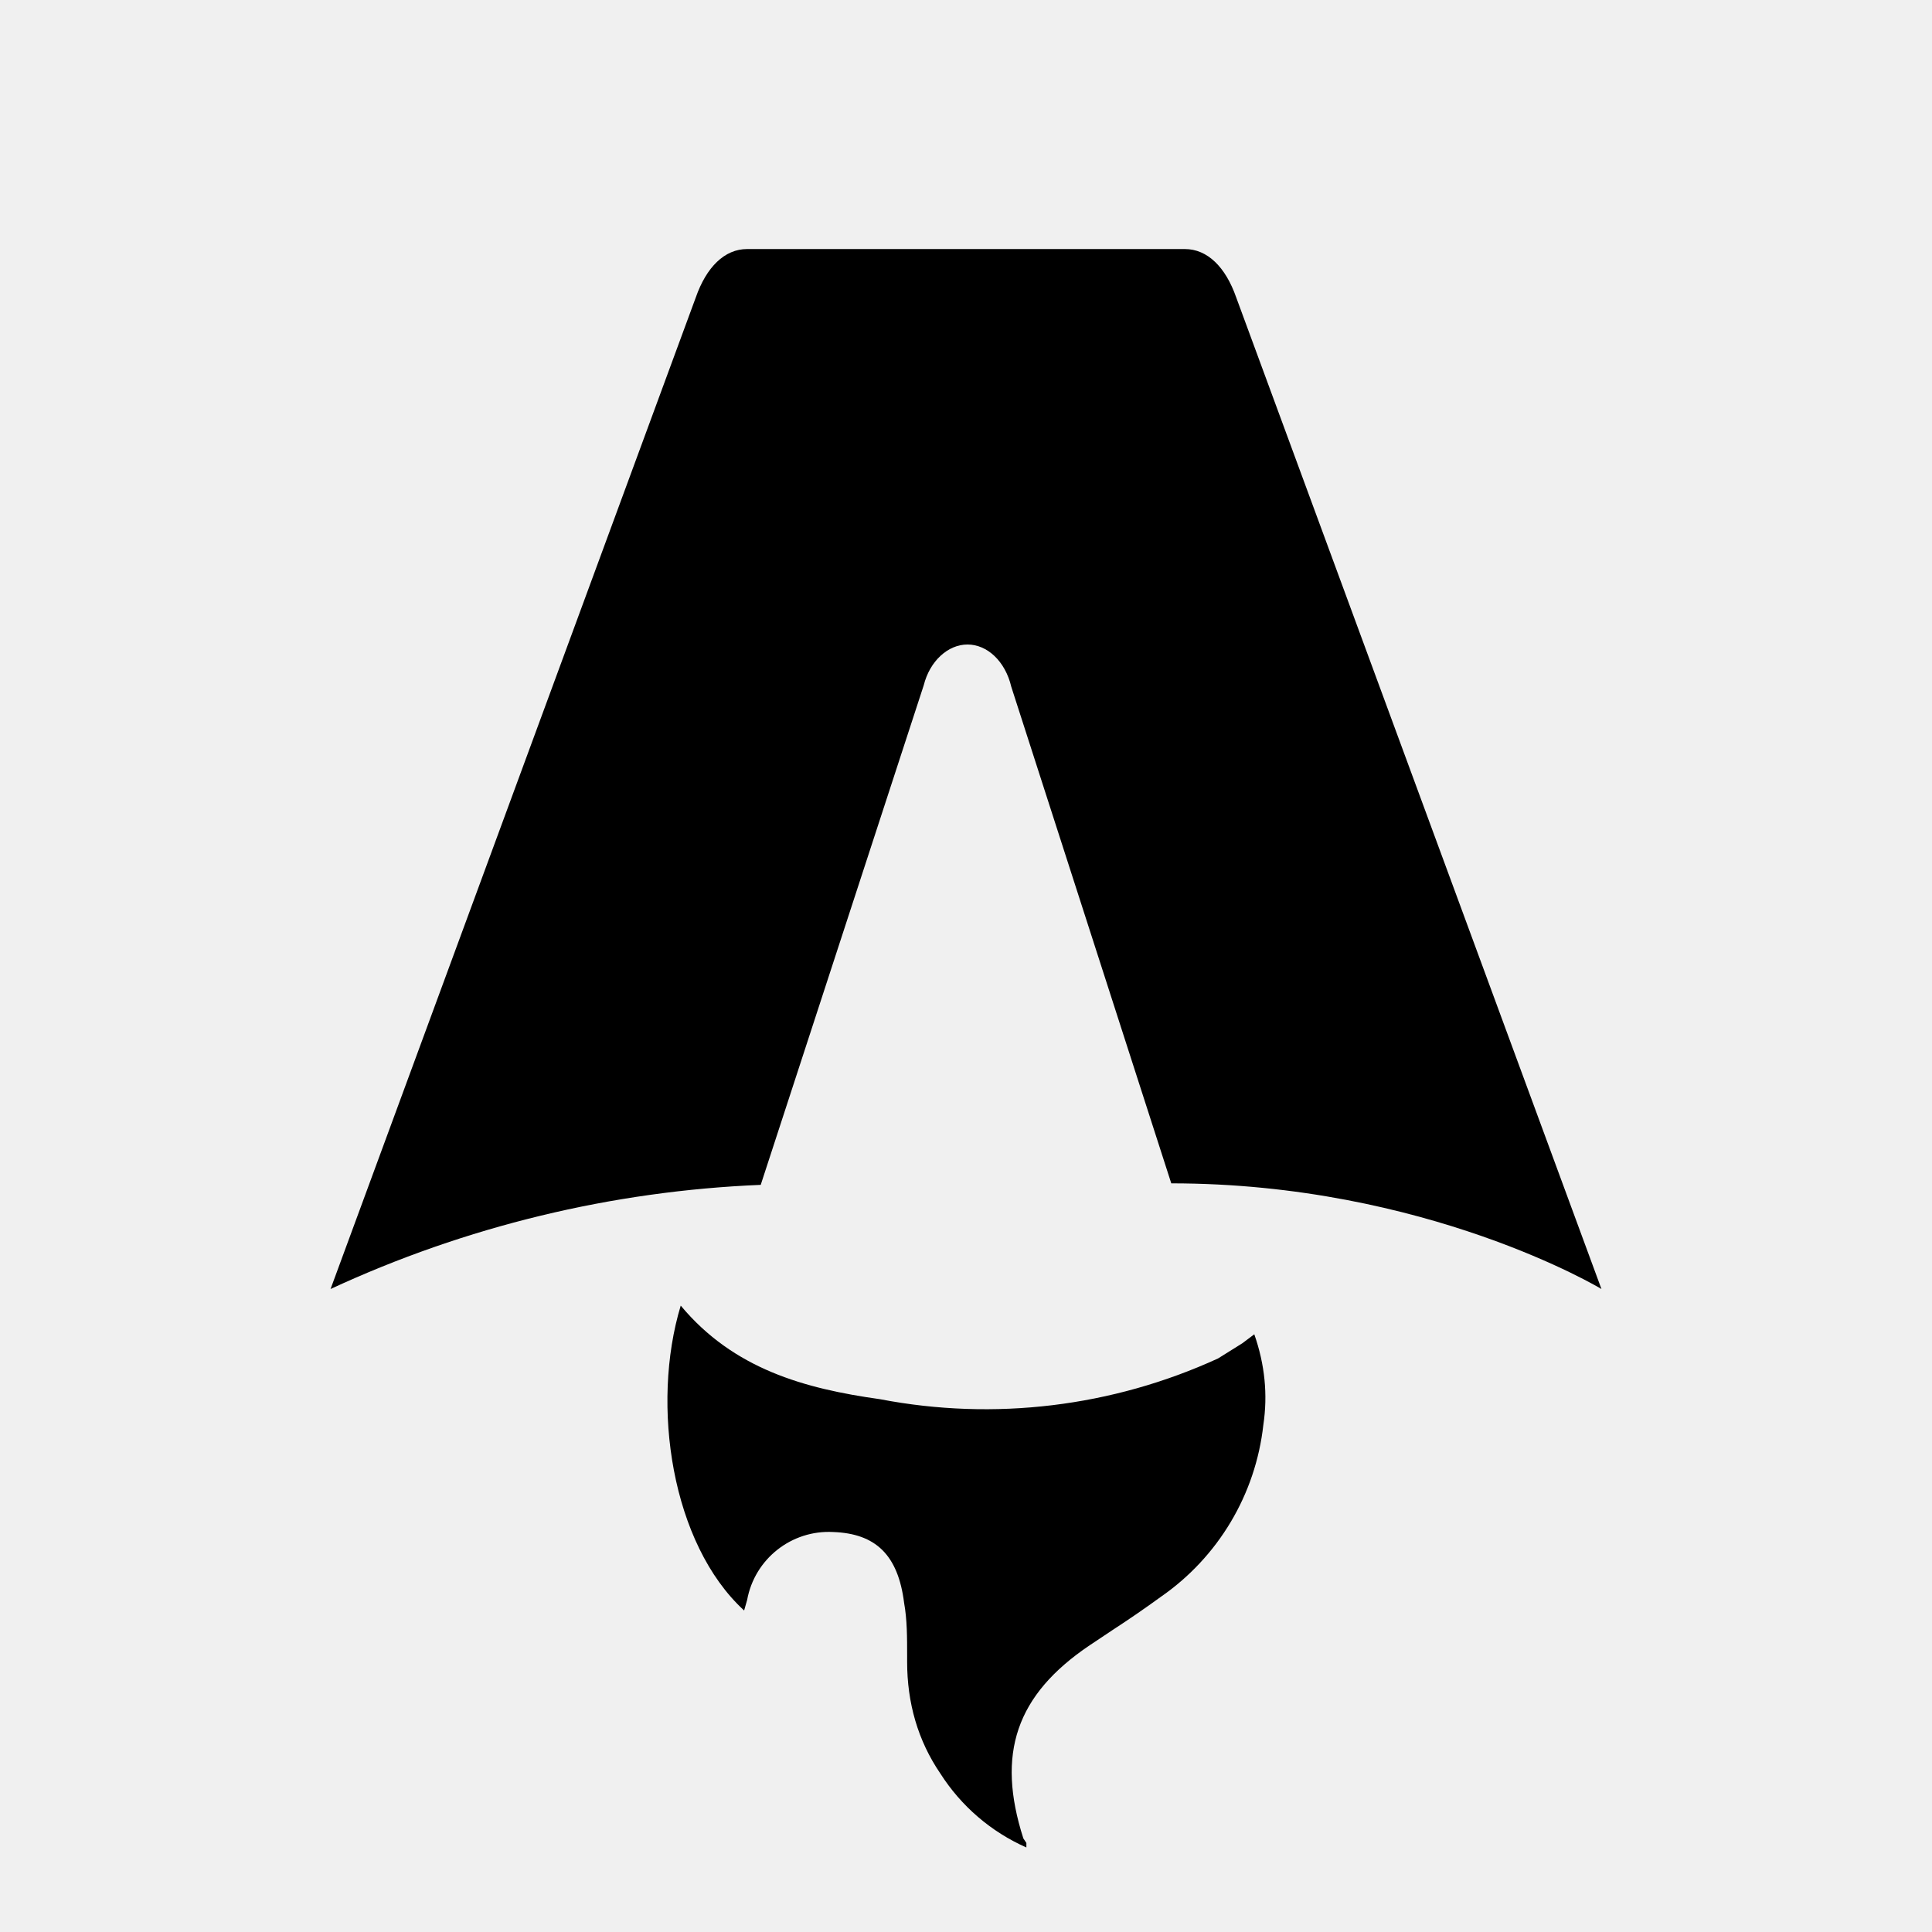
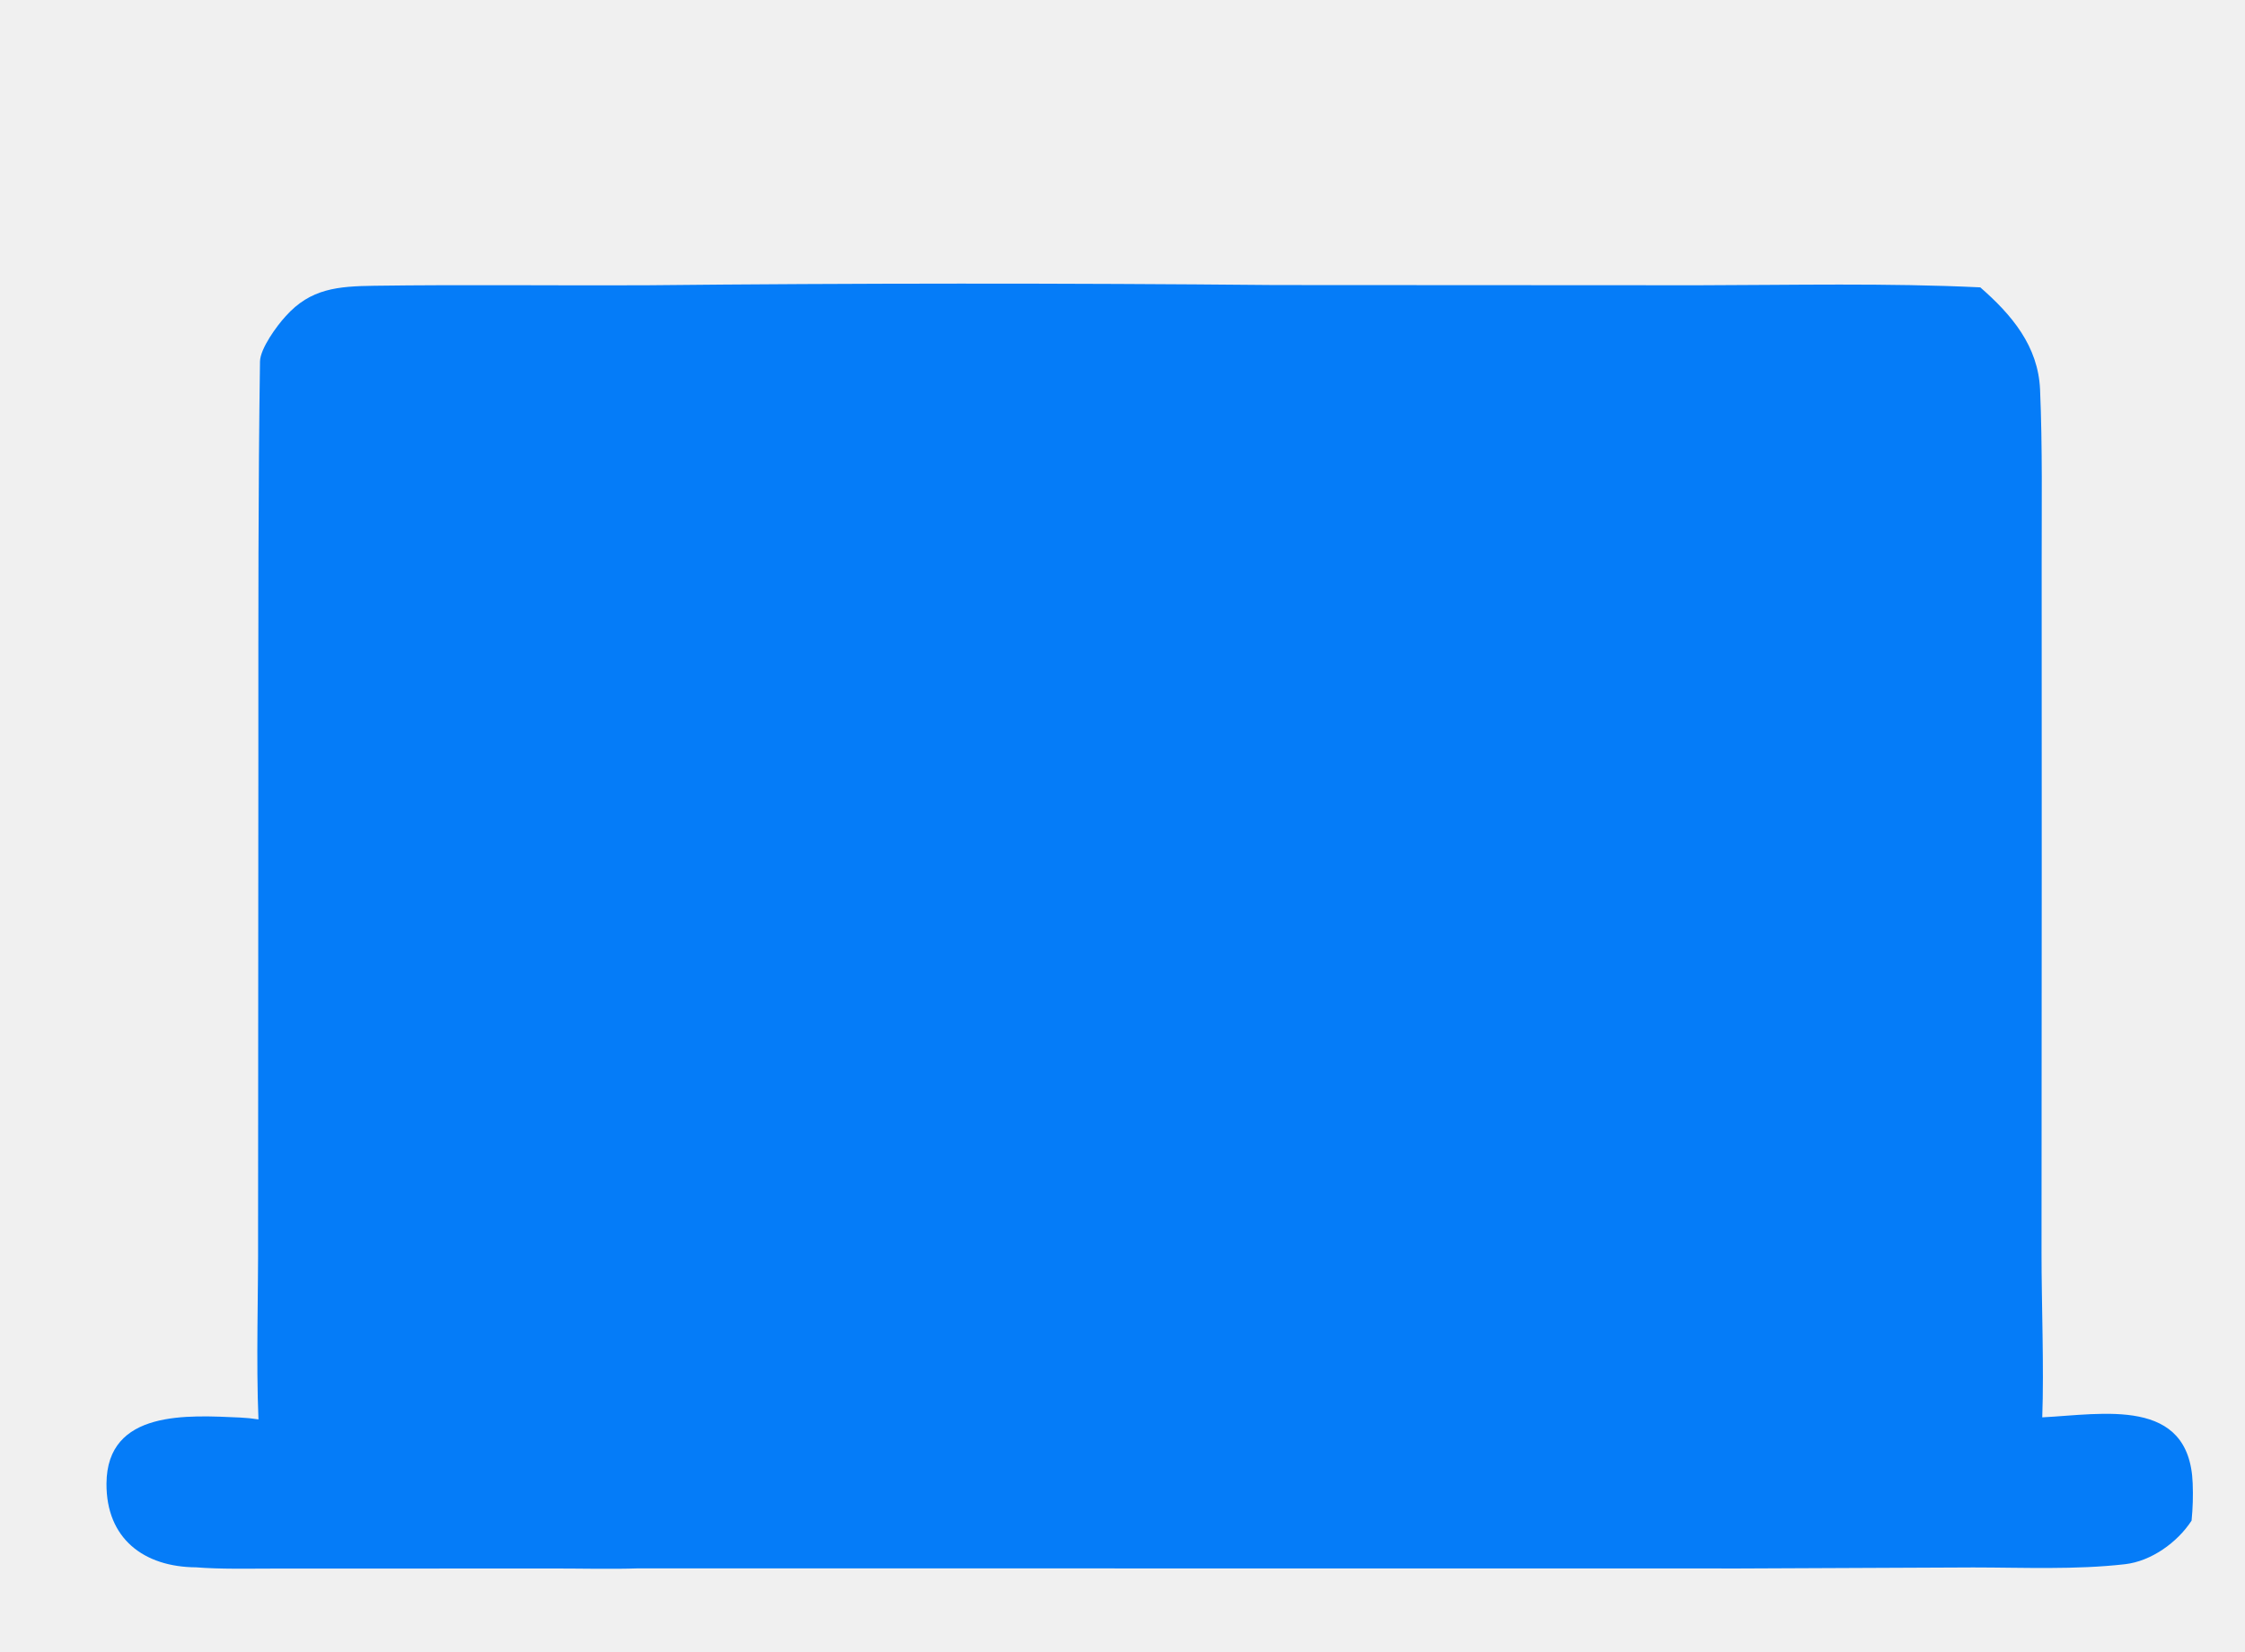
- <svg xmlns="http://www.w3.org/2000/svg" fill="none" viewBox="0 0 128 128">
-   <path d="M50.4 78.5a75.1 75.1 0 0 0-28.5 6.9l24.2-65.7c.7-2 1.9-3.2 3.4-3.2h29c1.5 0 2.7 1.2 3.4 3.2l24.2 65.7s-11.6-7-28.5-7L67 45.5c-.4-1.7-1.6-2.8-2.9-2.8-1.3 0-2.5 1.1-2.9 2.7L50.4 78.5Zm-1.1 28.2Zm-4.2-20.2c-2 6.6-.6 15.8 4.2 20.2a17.5 17.5 0 0 1 .2-.7 5.5 5.5 0 0 1 5.7-4.5c2.8.1 4.3 1.5 4.7 4.7.2 1.1.2 2.3.2 3.5v.4c0 2.7.7 5.2 2.2 7.4a13 13 0 0 0 5.7 4.9v-.3l-.2-.3c-1.8-5.6-.5-9.5 4.4-12.8l1.5-1a73 73 0 0 0 3.2-2.2 16 16 0 0 0 6.8-11.4c.3-2 .1-4-.6-6l-.8.6-1.6 1a37 37 0 0 1-22.4 2.7c-5-.7-9.7-2-13.2-6.2Z" />
-   <style>
-         path { fill: #000; }
-         @media (prefers-color-scheme: dark) {
-             path { fill: #FFF; }
-         }
-     </style>
+ <svg xmlns="http://www.w3.org/2000/svg" width="348" height="256" display="block" version="1.1" viewBox="0 0 1392 1024">
+   <defs>
+     <pattern id="_ijqgmk5t" patternUnits="userSpaceOnUse" width="409.6" height="409.6" patternTransform="rotate(-30)">
+ </pattern>
+   </defs>
+   <path fill="#057cf8" d="M160.259 880.258C158.743 844.273 160.206 802.248 160.019 765.464L160.196 461.309C160.196 382.945 160.068 302.674 161.209 224.217C161.326 216.162 171.667 202.026 177.08 196.171C192.53 178.789 209.744 177.532 232.126 177.219C287.924 176.441 344.064 177.158 399.892 176.923A19917 19917 0 0 1 790.537 176.776L1053.1 176.912C1110.8 176.799 1170.29 175.444 1227.87 178.212C1247.42 195.281 1263.76 214.645 1264.93 241.578C1266.47 277.344 1265.9 313.916 1265.93 349.769L1265.97 541.063L1265.84 776.728C1265.82 808.575 1267.42 848.039 1266.29 878.984C1303.83 877.114 1357.58 866.051 1359.56 919.927C1359.87 927.642 1359.64 935.368 1358.87 943.051C1349.99 956.685 1333.78 968.214 1317.61 970.065C1286.87 973.588 1254.49 972.106 1223.56 972.072L1079.19 972.712L395.709 972.644C379.566 973.211 360.244 972.712 343.909 972.72L241.42 972.759L169.416 972.778C153.92 972.781 136.849 973.21 121.532 972.004C89.143 971.774 65.837 954.177 66.026 920.095C66.281 873.98 116.789 877.713 148.944 879.106C152.733 879.289 156.511 879.674 160.259 880.258Z">
+ </path>
+   <path fill="none" d="M229.556 254.885C247.469 255.208 267.185 253.718 285.661 253.603L440.494 252.973L781.365 252.817L1084.49 253.762Q1118.675 253.827 1152.86 254.358C1166.99 254.63 1183.37 255.514 1197.31 255.239C1194.83 270.184 1194.86 308.611 1194.86 324.373L1195.15 433.558C1196.04 582.423 1195.65 731.294 1193.97 880.152C1183.63 877.992 1148.98 879.243 1136.95 879.416C1108.3 879.87 1079.63 880.042 1050.97 879.932L703.064 878.989C664.258 878.805 625.586 878.269 586.786 879.451C581.167 879.622 575.406 879.646 569.788 879.448C592.564 860.255 615.254 835.267 636.656 814.712C652.867 799.142 693.378 753.461 710.847 744.263C742.047 754.673 809.475 755.177 838.313 738.833C861.324 725.792 899.295 697.453 915.671 676.661C931.755 656.238 937.396 608.135 938.805 581.755C939.353 571.498 938.966 560.29 939.941 549.903C915.234 562.301 914.023 567.225 894.189 583.962C874.691 600.415 848.797 628.207 827.984 640.5C779.658 635.268 723.222 616.927 718.906 559.401C717.593 541.896 717.774 525.064 717.713 507.534L718.232 506.659C720.46 502.971 722.396 501.069 724.916 498.334C736.608 485.643 817.599 418.128 821.143 406.917C818.079 402.818 808.302 401.659 803.475 400.887C761.32 393.958 704.865 397.079 670.351 424.604C635.859 453.833 609.396 483.814 601.189 529.391C594.277 567.779 595.979 589.811 604.093 627.641C608.657 648.92 557.169 692.892 541.73 709.213L410.472 847.098C406.534 851.229 379.153 876.834 377.989 878.864C371.22 879.498 354.045 878.825 346.964 878.665C330.219 878.149 313.465 878.025 296.715 878.292C277.151 878.057 250.875 877.029 231.812 877.972C233.962 867.202 233.386 846.951 233.271 835.338C232.339 740.63 231.763 645.943 231.261 551.227L231.932 367.294C232.075 333.218 233.471 287.778 229.556 254.885Z">
+ </path>
+   <g id="_pkbwwm0k" pointer-events="none" style="mix-blend-mode:multiply">
+     <rect width="100%" height="100%" fill="url(#_ijqgmk5t)">
+ </rect>
+   </g>
+   <g pointer-events="none">
+ </g>
</svg>
